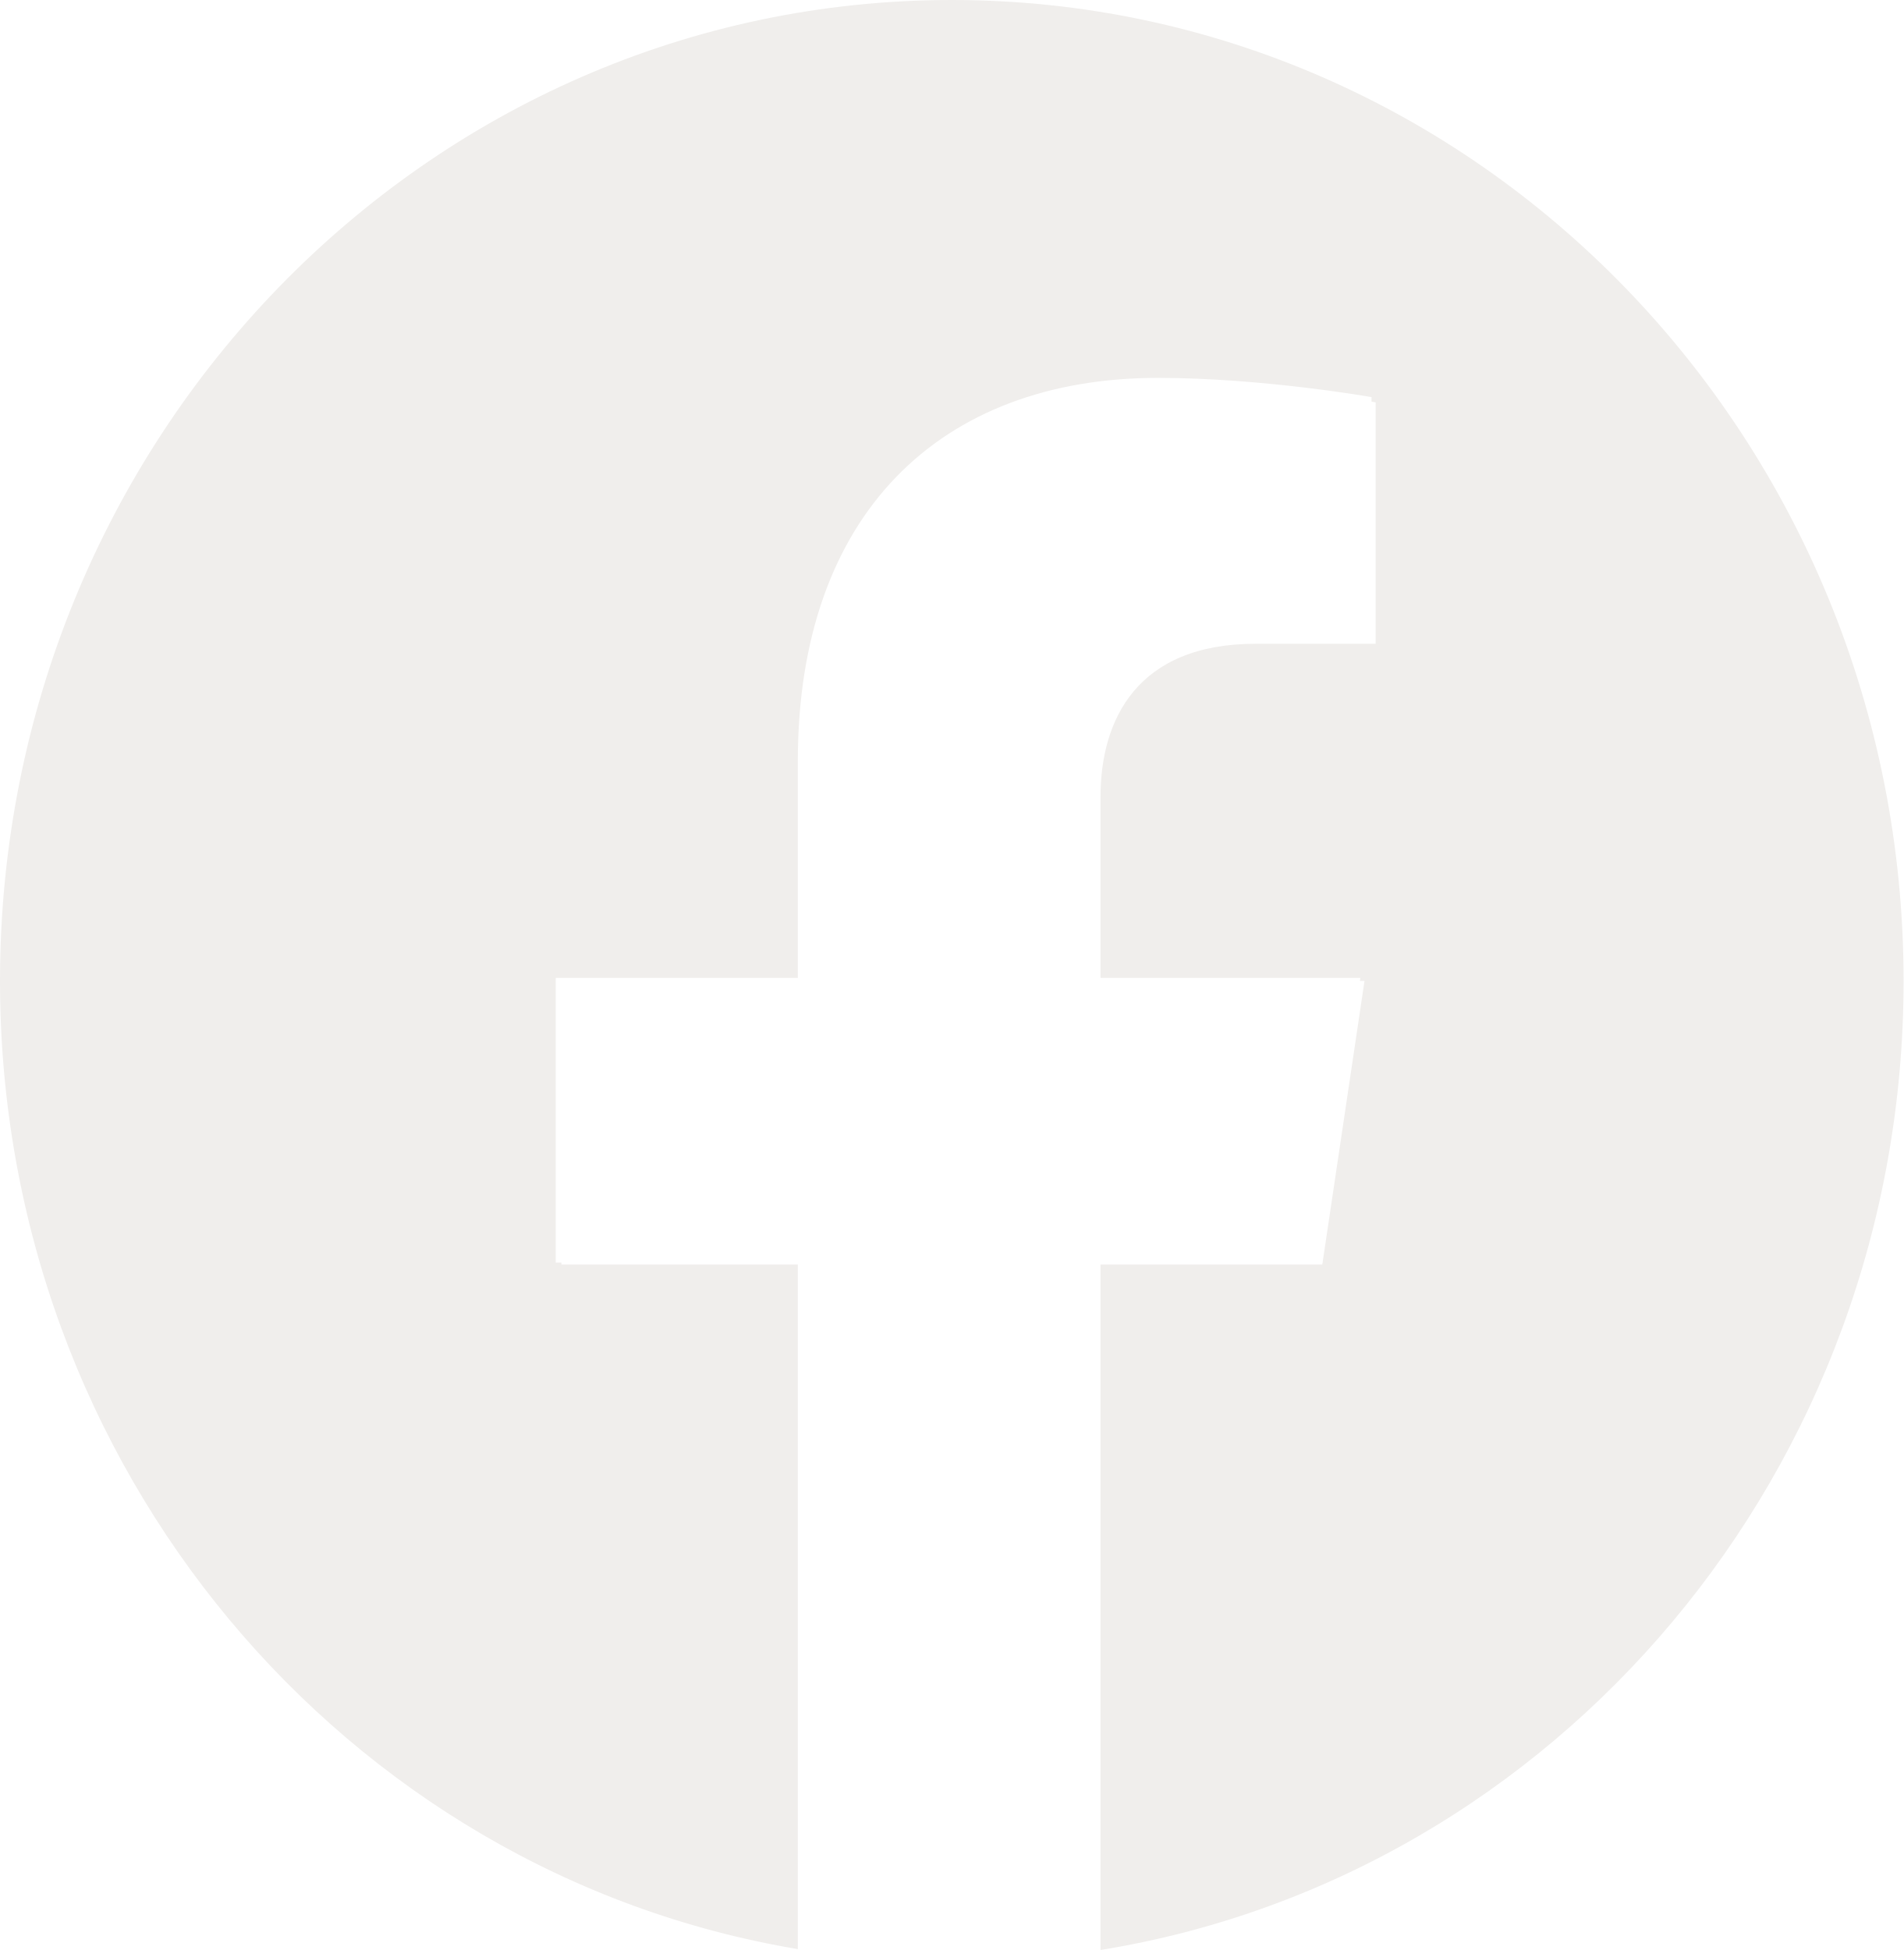
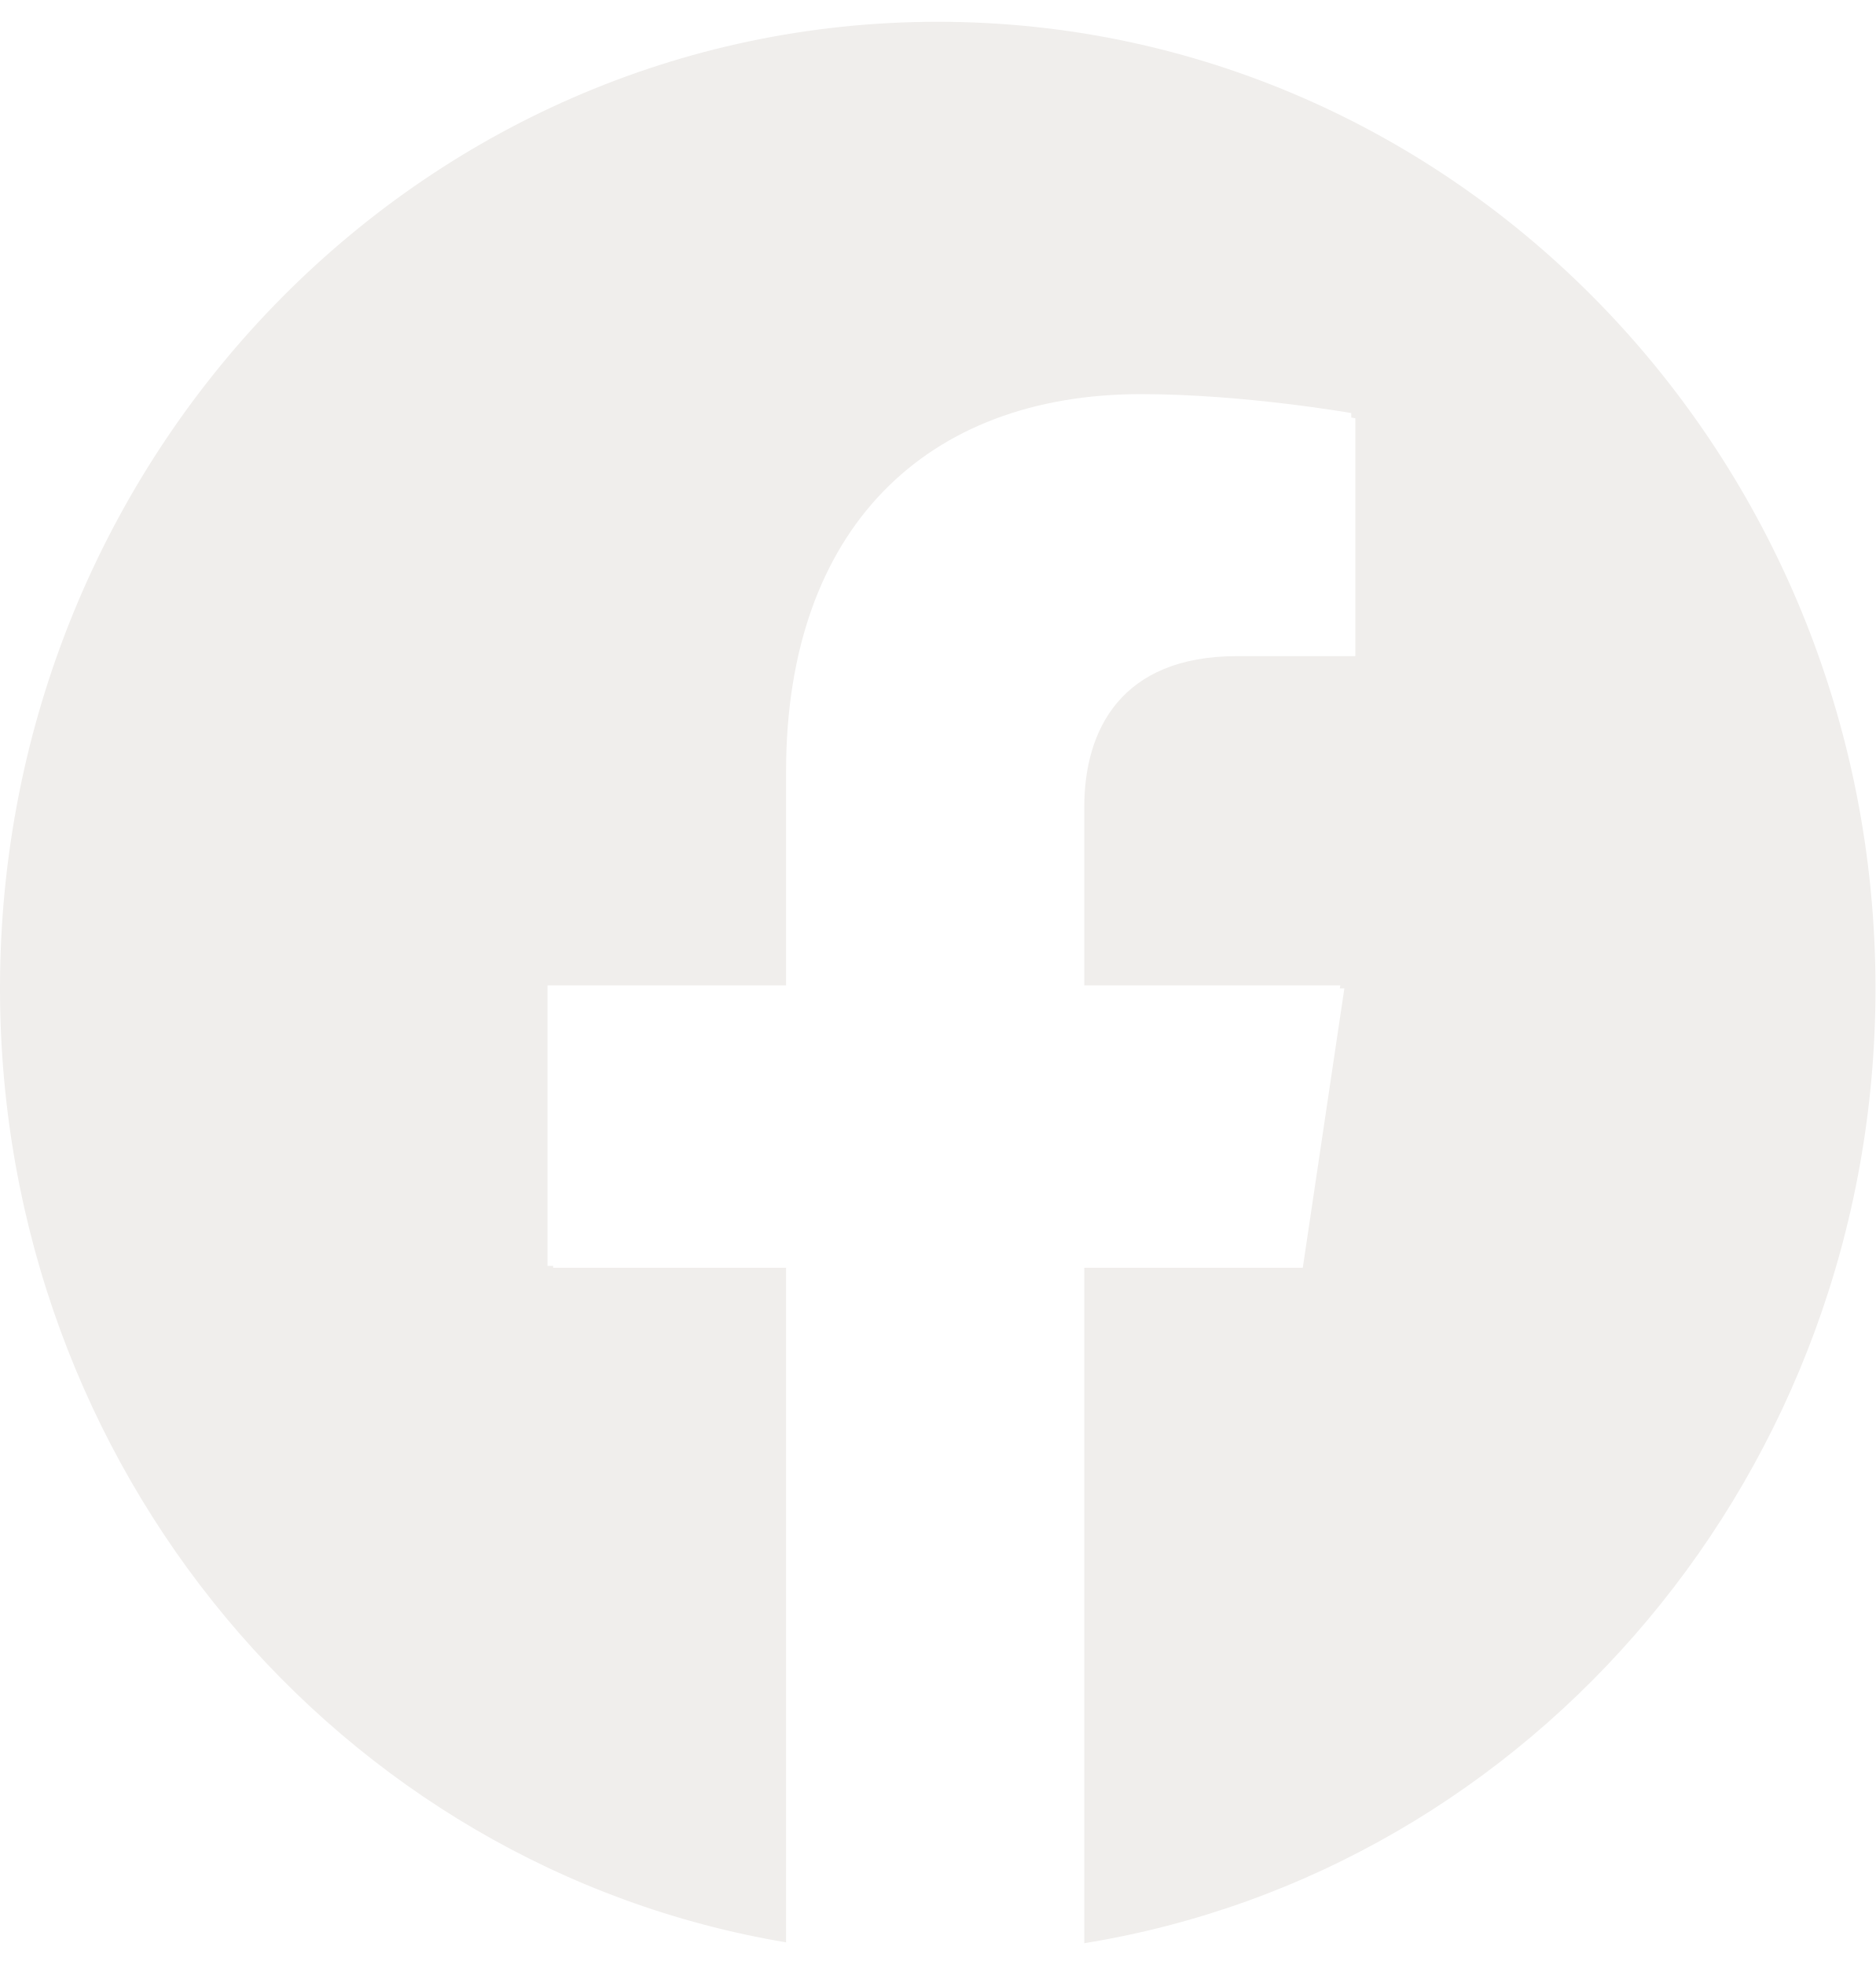
- <svg xmlns="http://www.w3.org/2000/svg" width="41" height="42" viewBox="0 0 41 42" fill="none">
+ <svg xmlns="http://www.w3.org/2000/svg" width="42" height="44" viewBox="0 0 41 42" fill="none">
  <path fill-rule="evenodd" clip-rule="evenodd" d="M20.5 0C31.822 0 41 9.459 41 21.128C41 31.674 33.503 40.415 23.703 42V27.236H28.48L29.389 21.128H29.29L29.3 21.063H23.703V17.165C23.703 15.494 24.497 13.866 27.044 13.866H29.629V8.666C29.629 8.666 29.598 8.661 29.54 8.651V8.553C29.54 8.553 27.19 8.139 24.942 8.139C20.251 8.139 17.184 11.075 17.184 16.391V21.063H11.969V27.194H12.092V27.236H17.184V41.981C7.439 40.348 0 31.634 0 21.128C0 9.459 9.178 0 20.5 0Z" fill="#F0EEEC" />
</svg>
